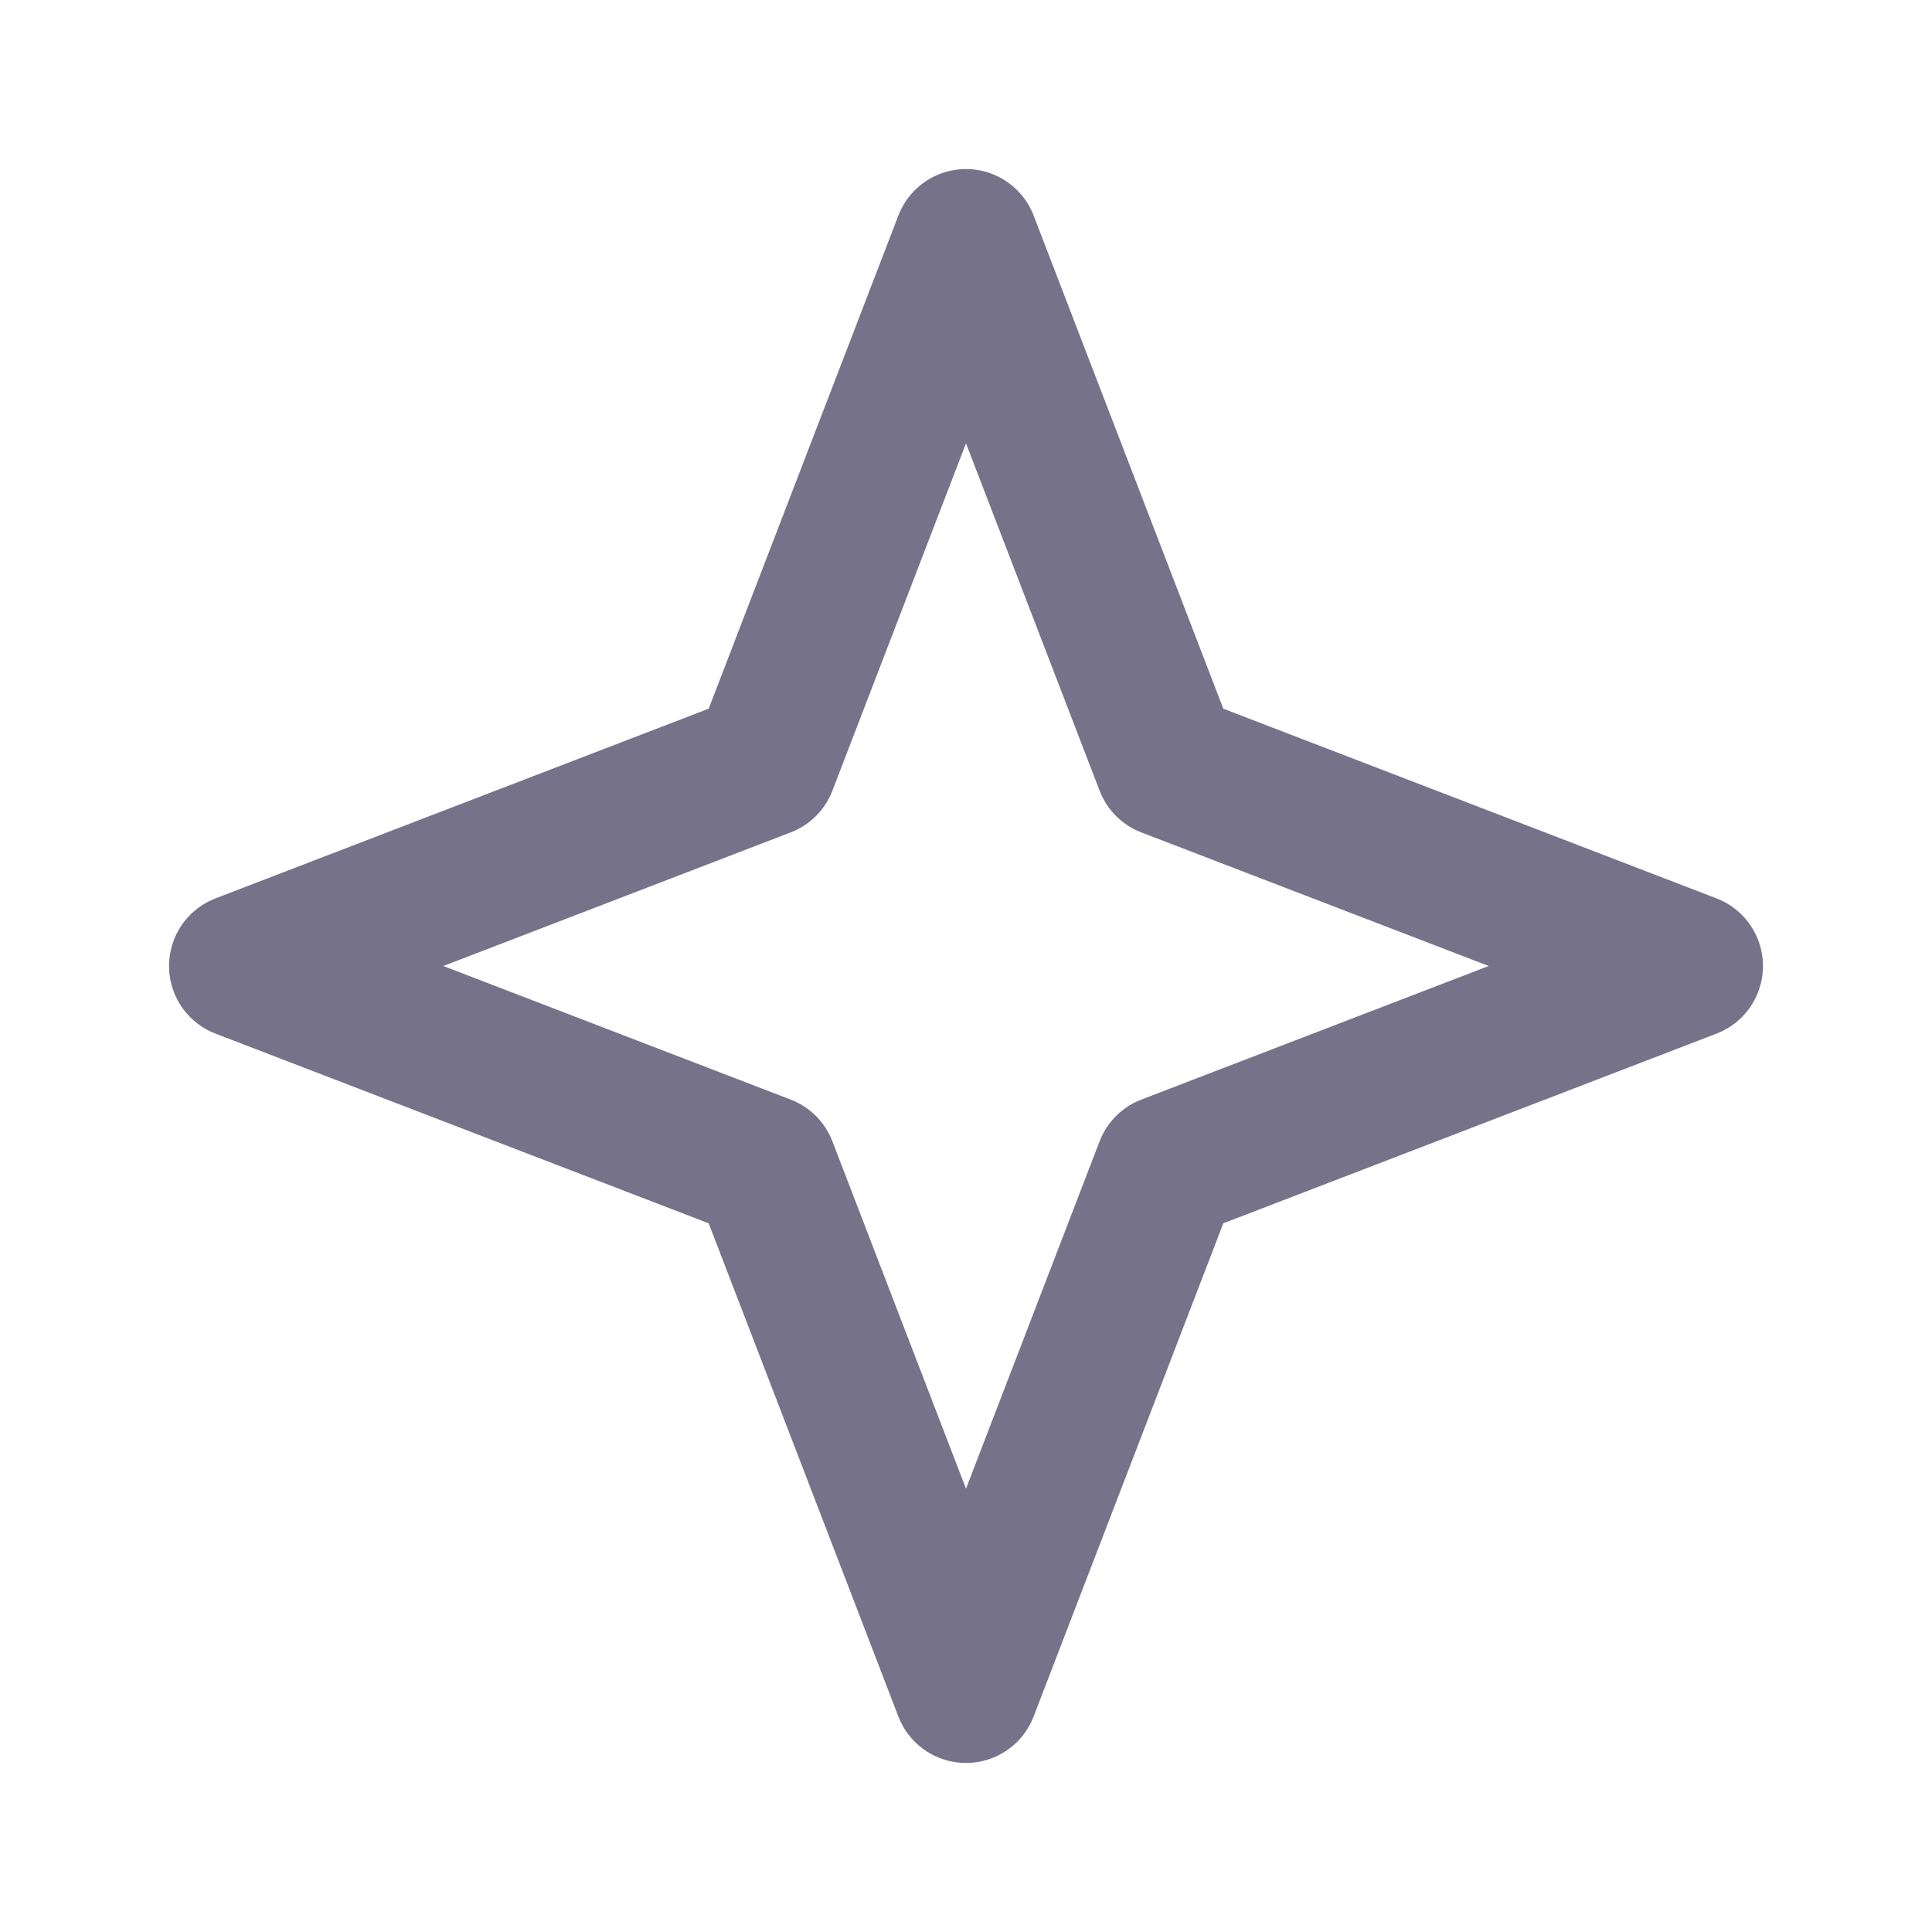
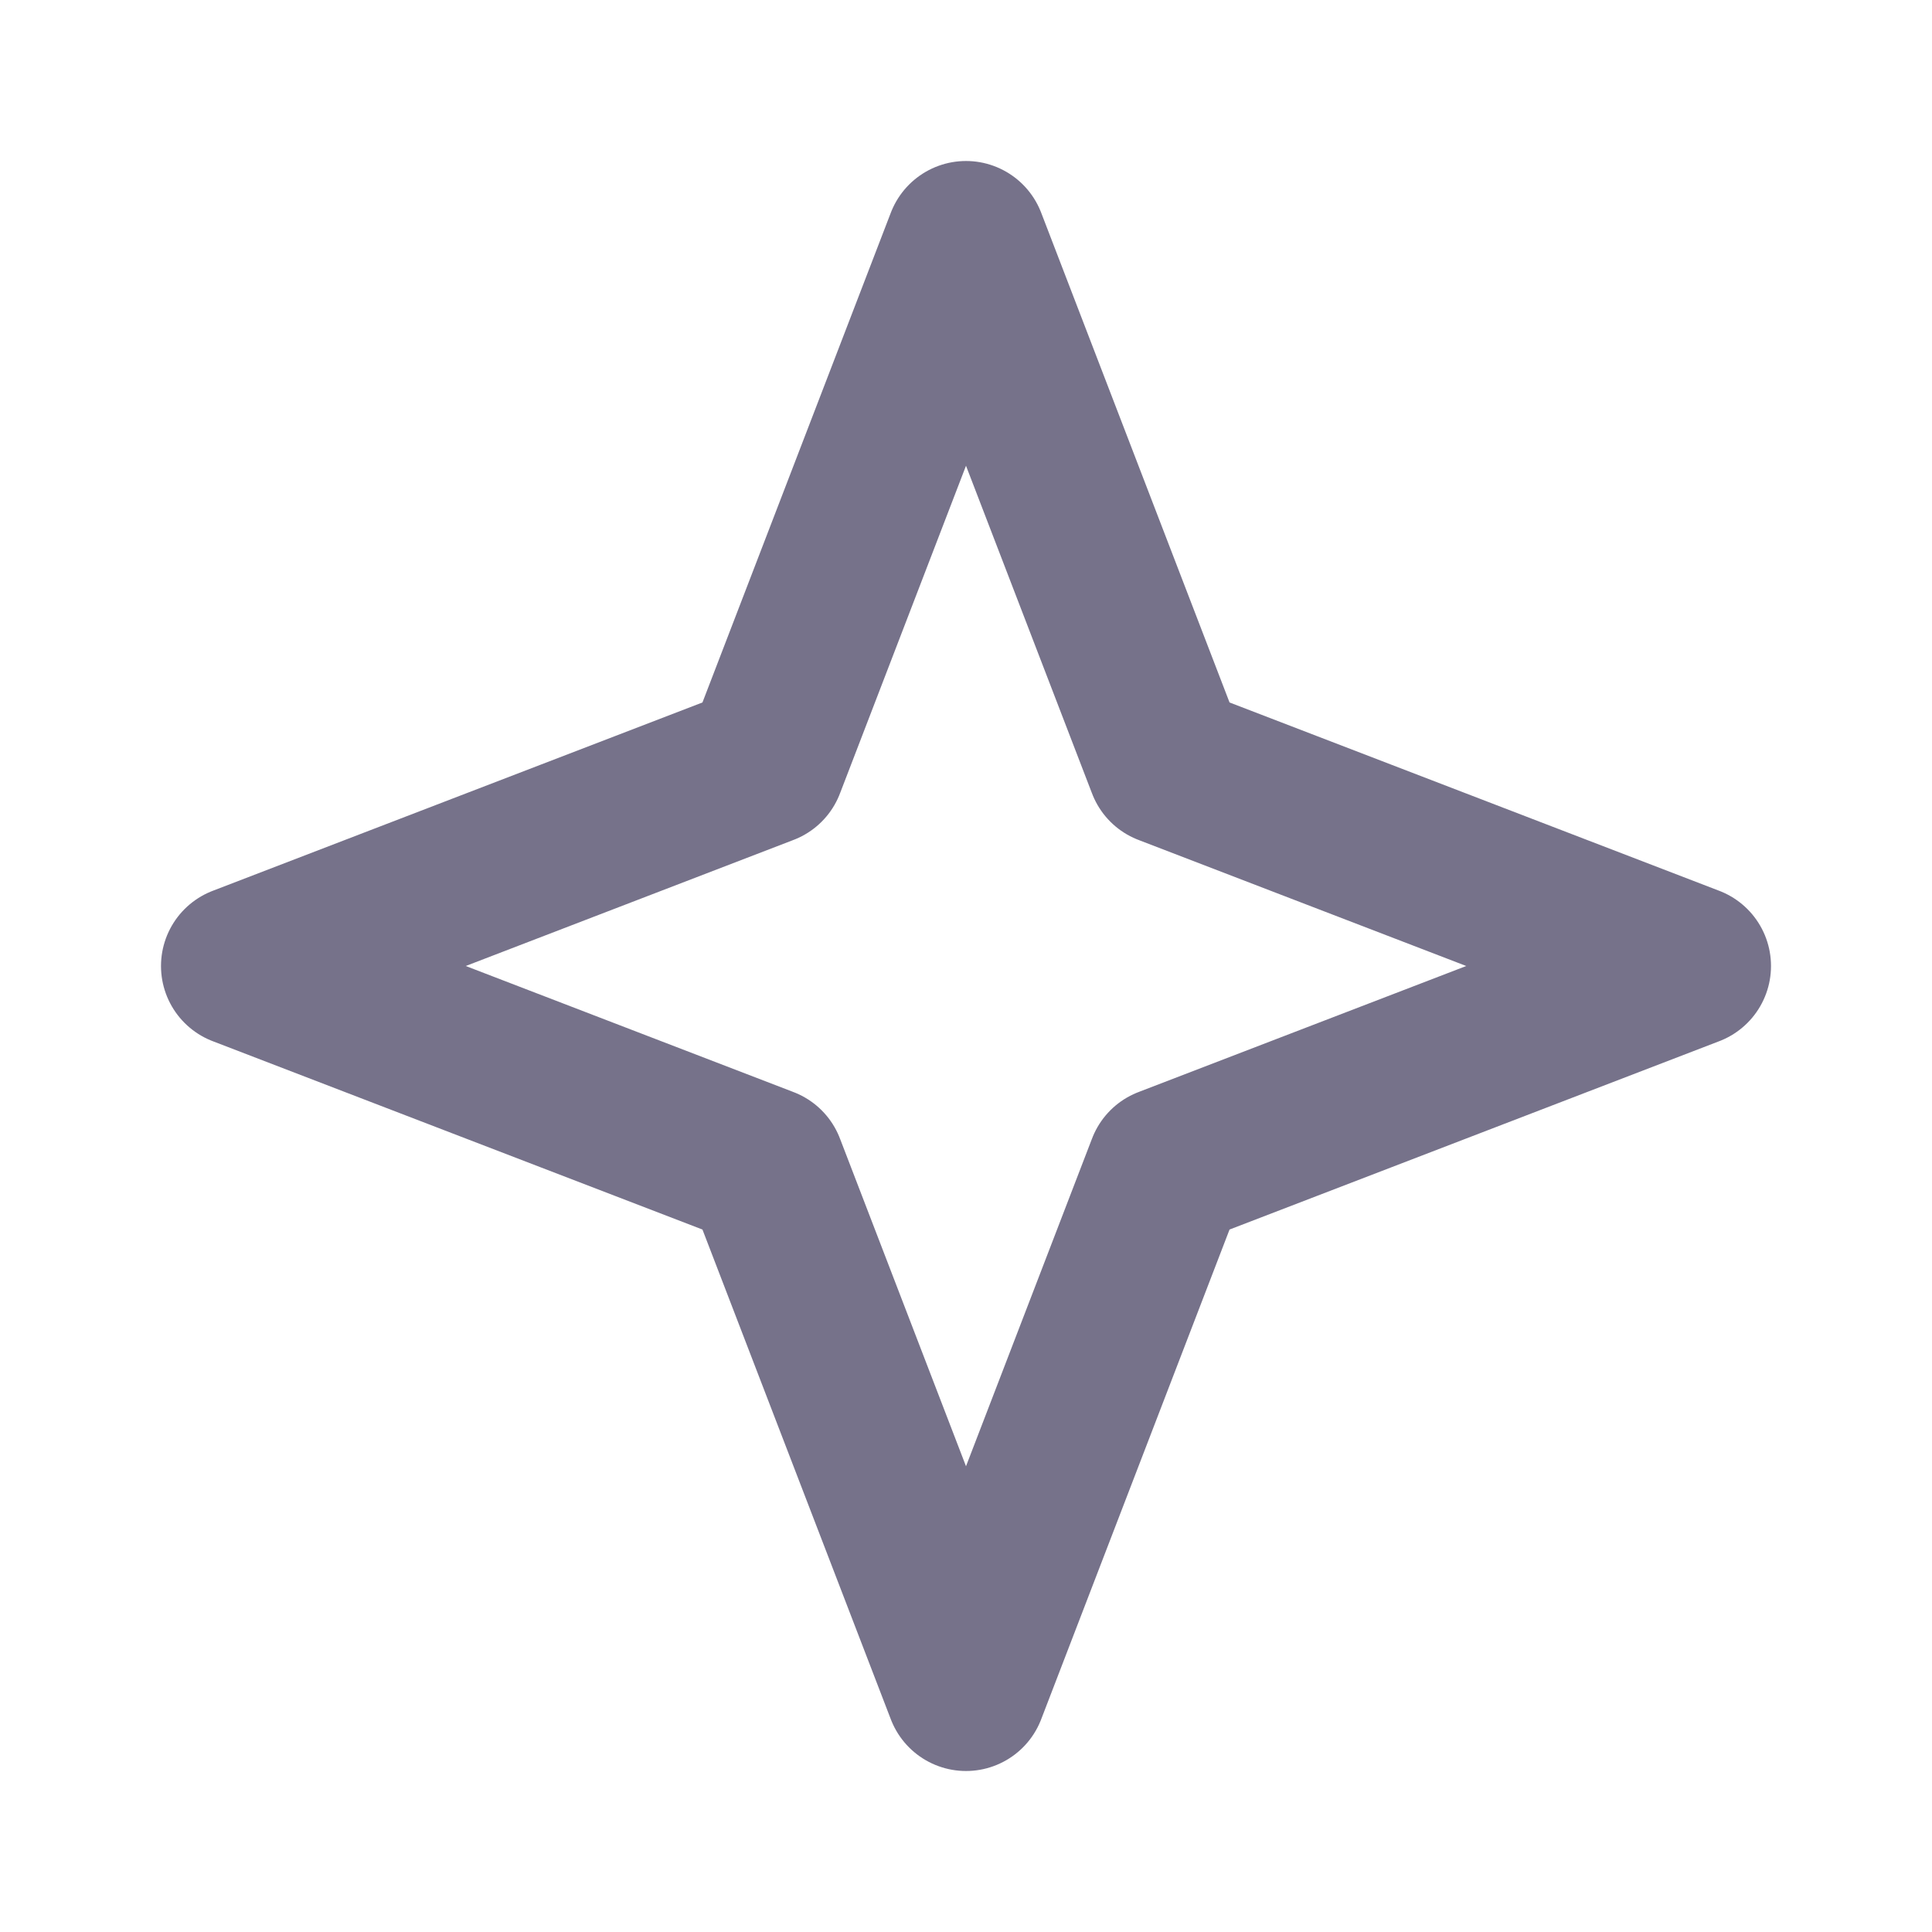
- <svg xmlns="http://www.w3.org/2000/svg" width="24" height="24" viewBox="0 0 24 24" fill="none" stroke="#76728a" stroke-width="1.8" stroke-linecap="round" stroke-linejoin="round">
+ <svg xmlns="http://www.w3.org/2000/svg" width="24" height="24" viewBox="0 0 24 24" fill="none" stroke="#76728a" stroke-width="2" stroke-linecap="round" stroke-linejoin="round">
  <path d="m12 3 2.5 6.5L21 12l-6.5 2.5L12 21l-2.5-6.5L3 12l6.5-2.5Z" />
</svg>
